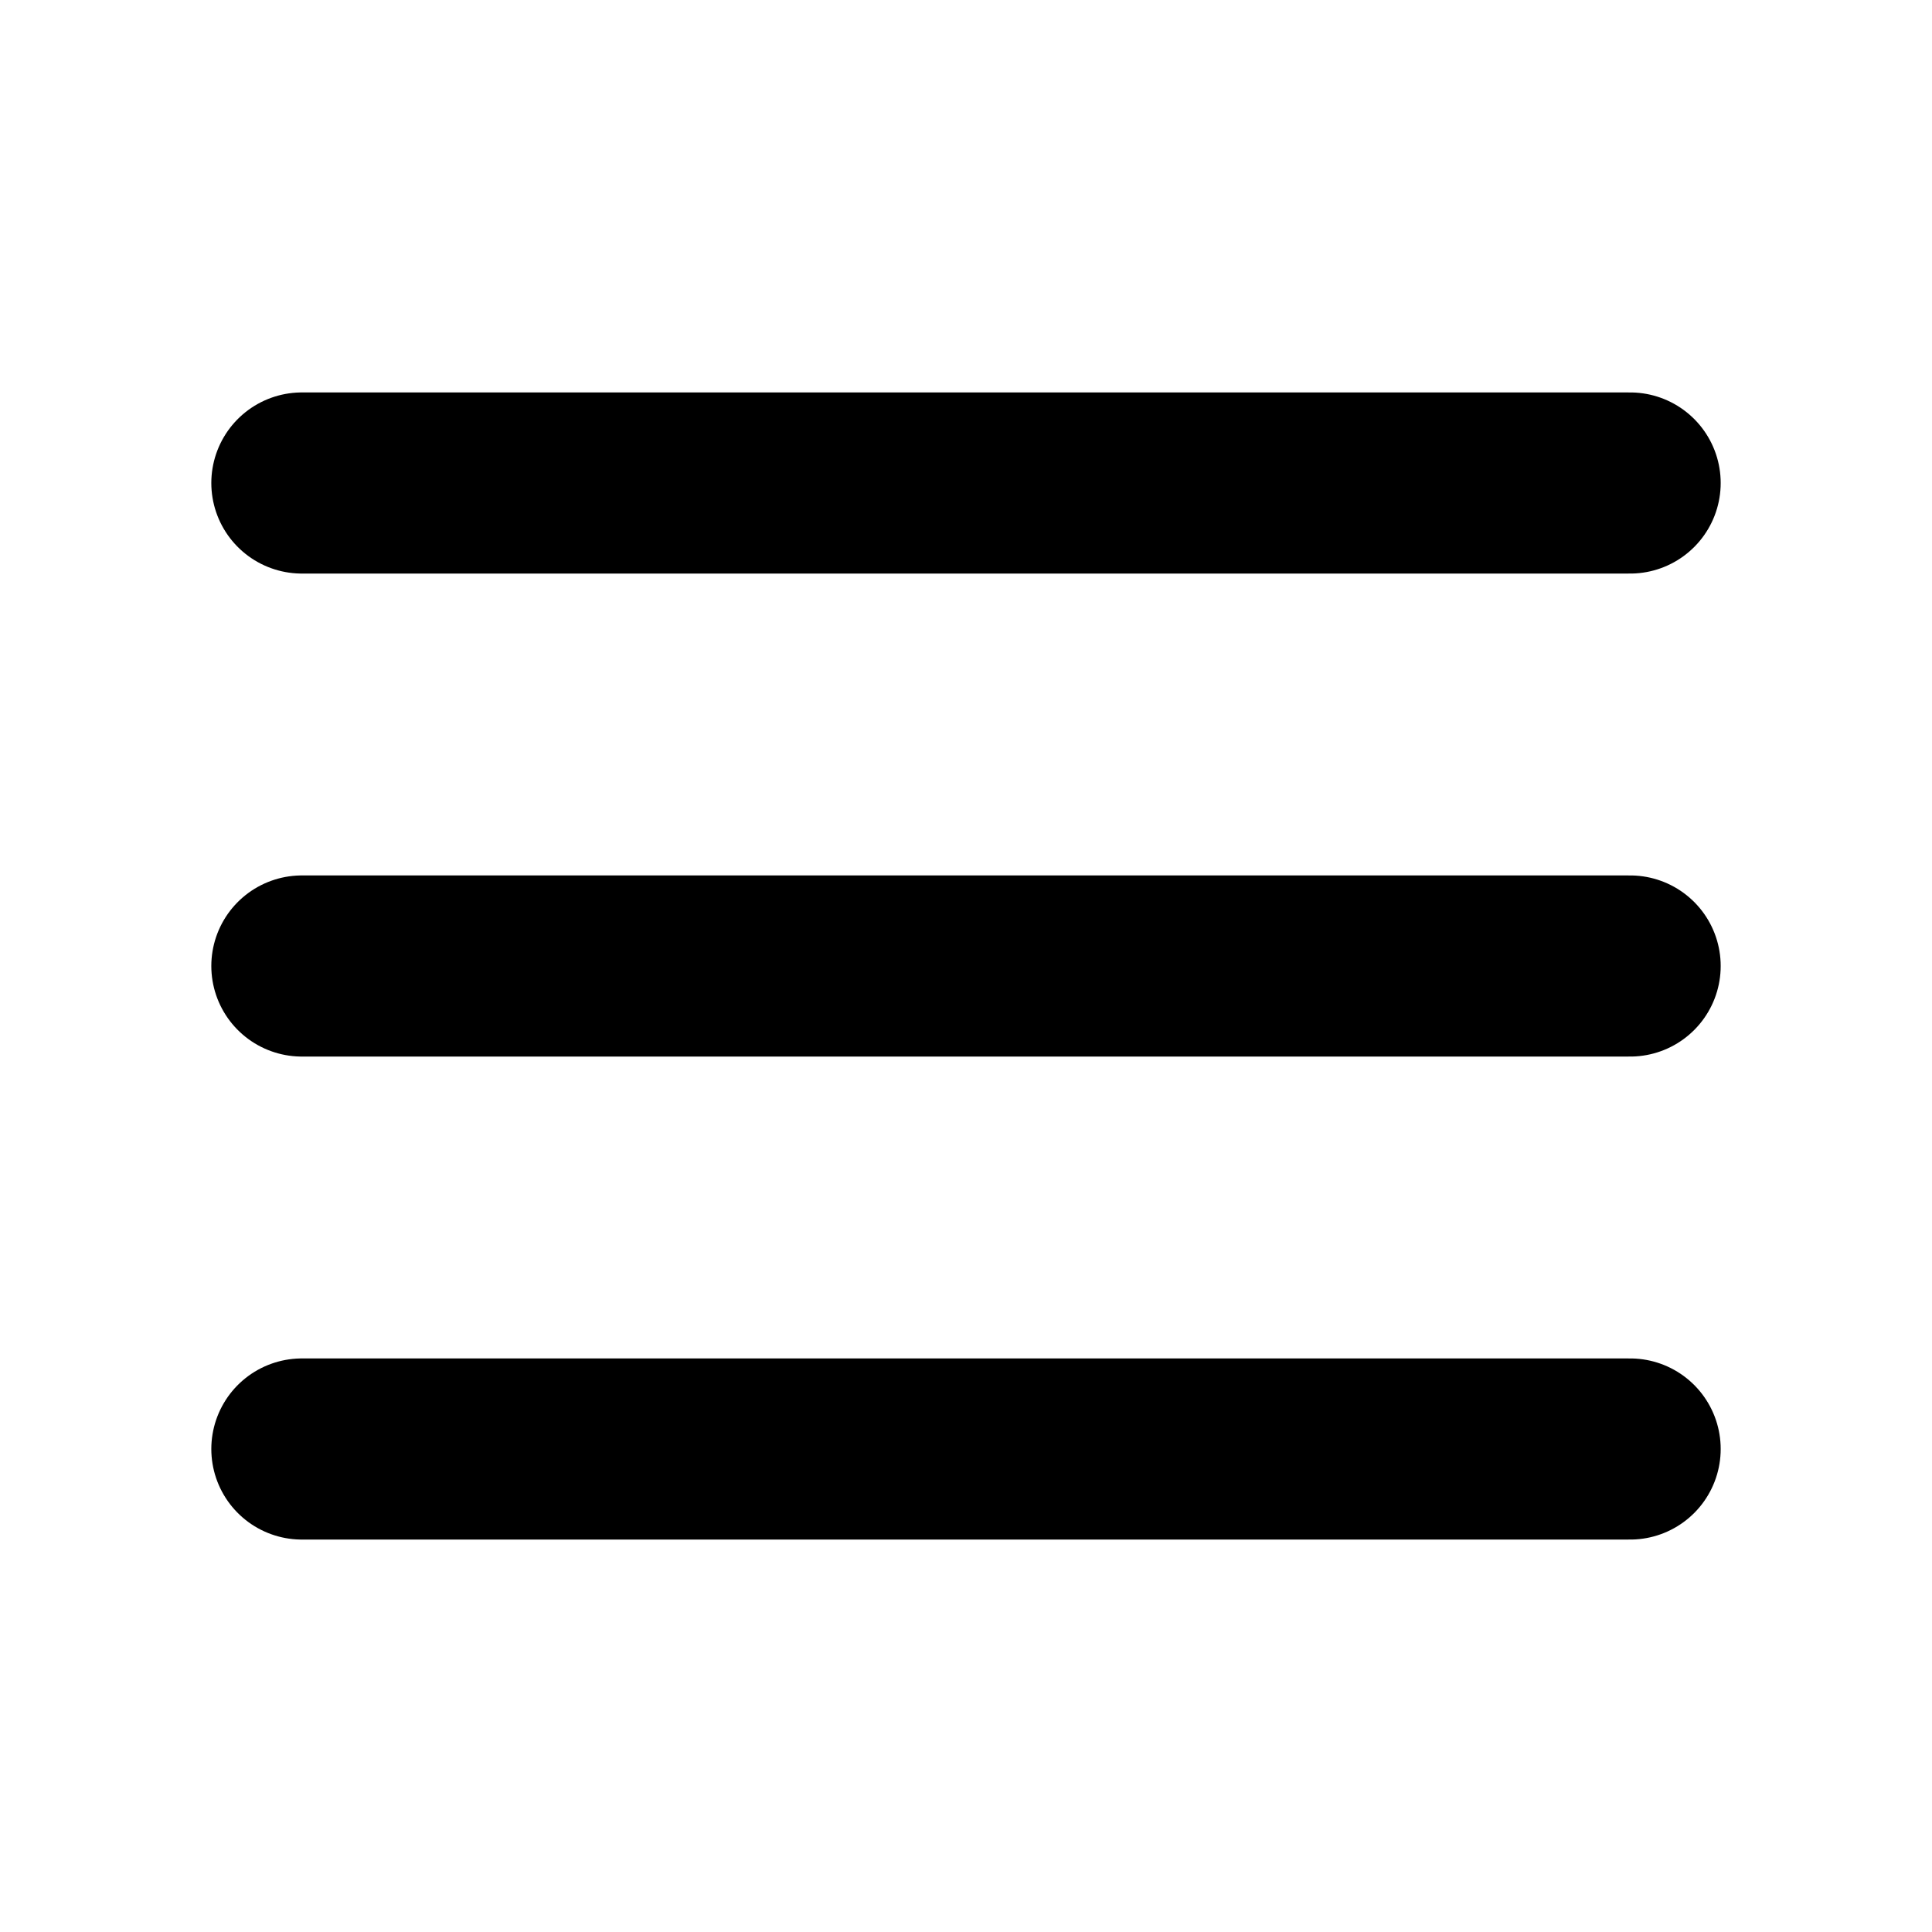
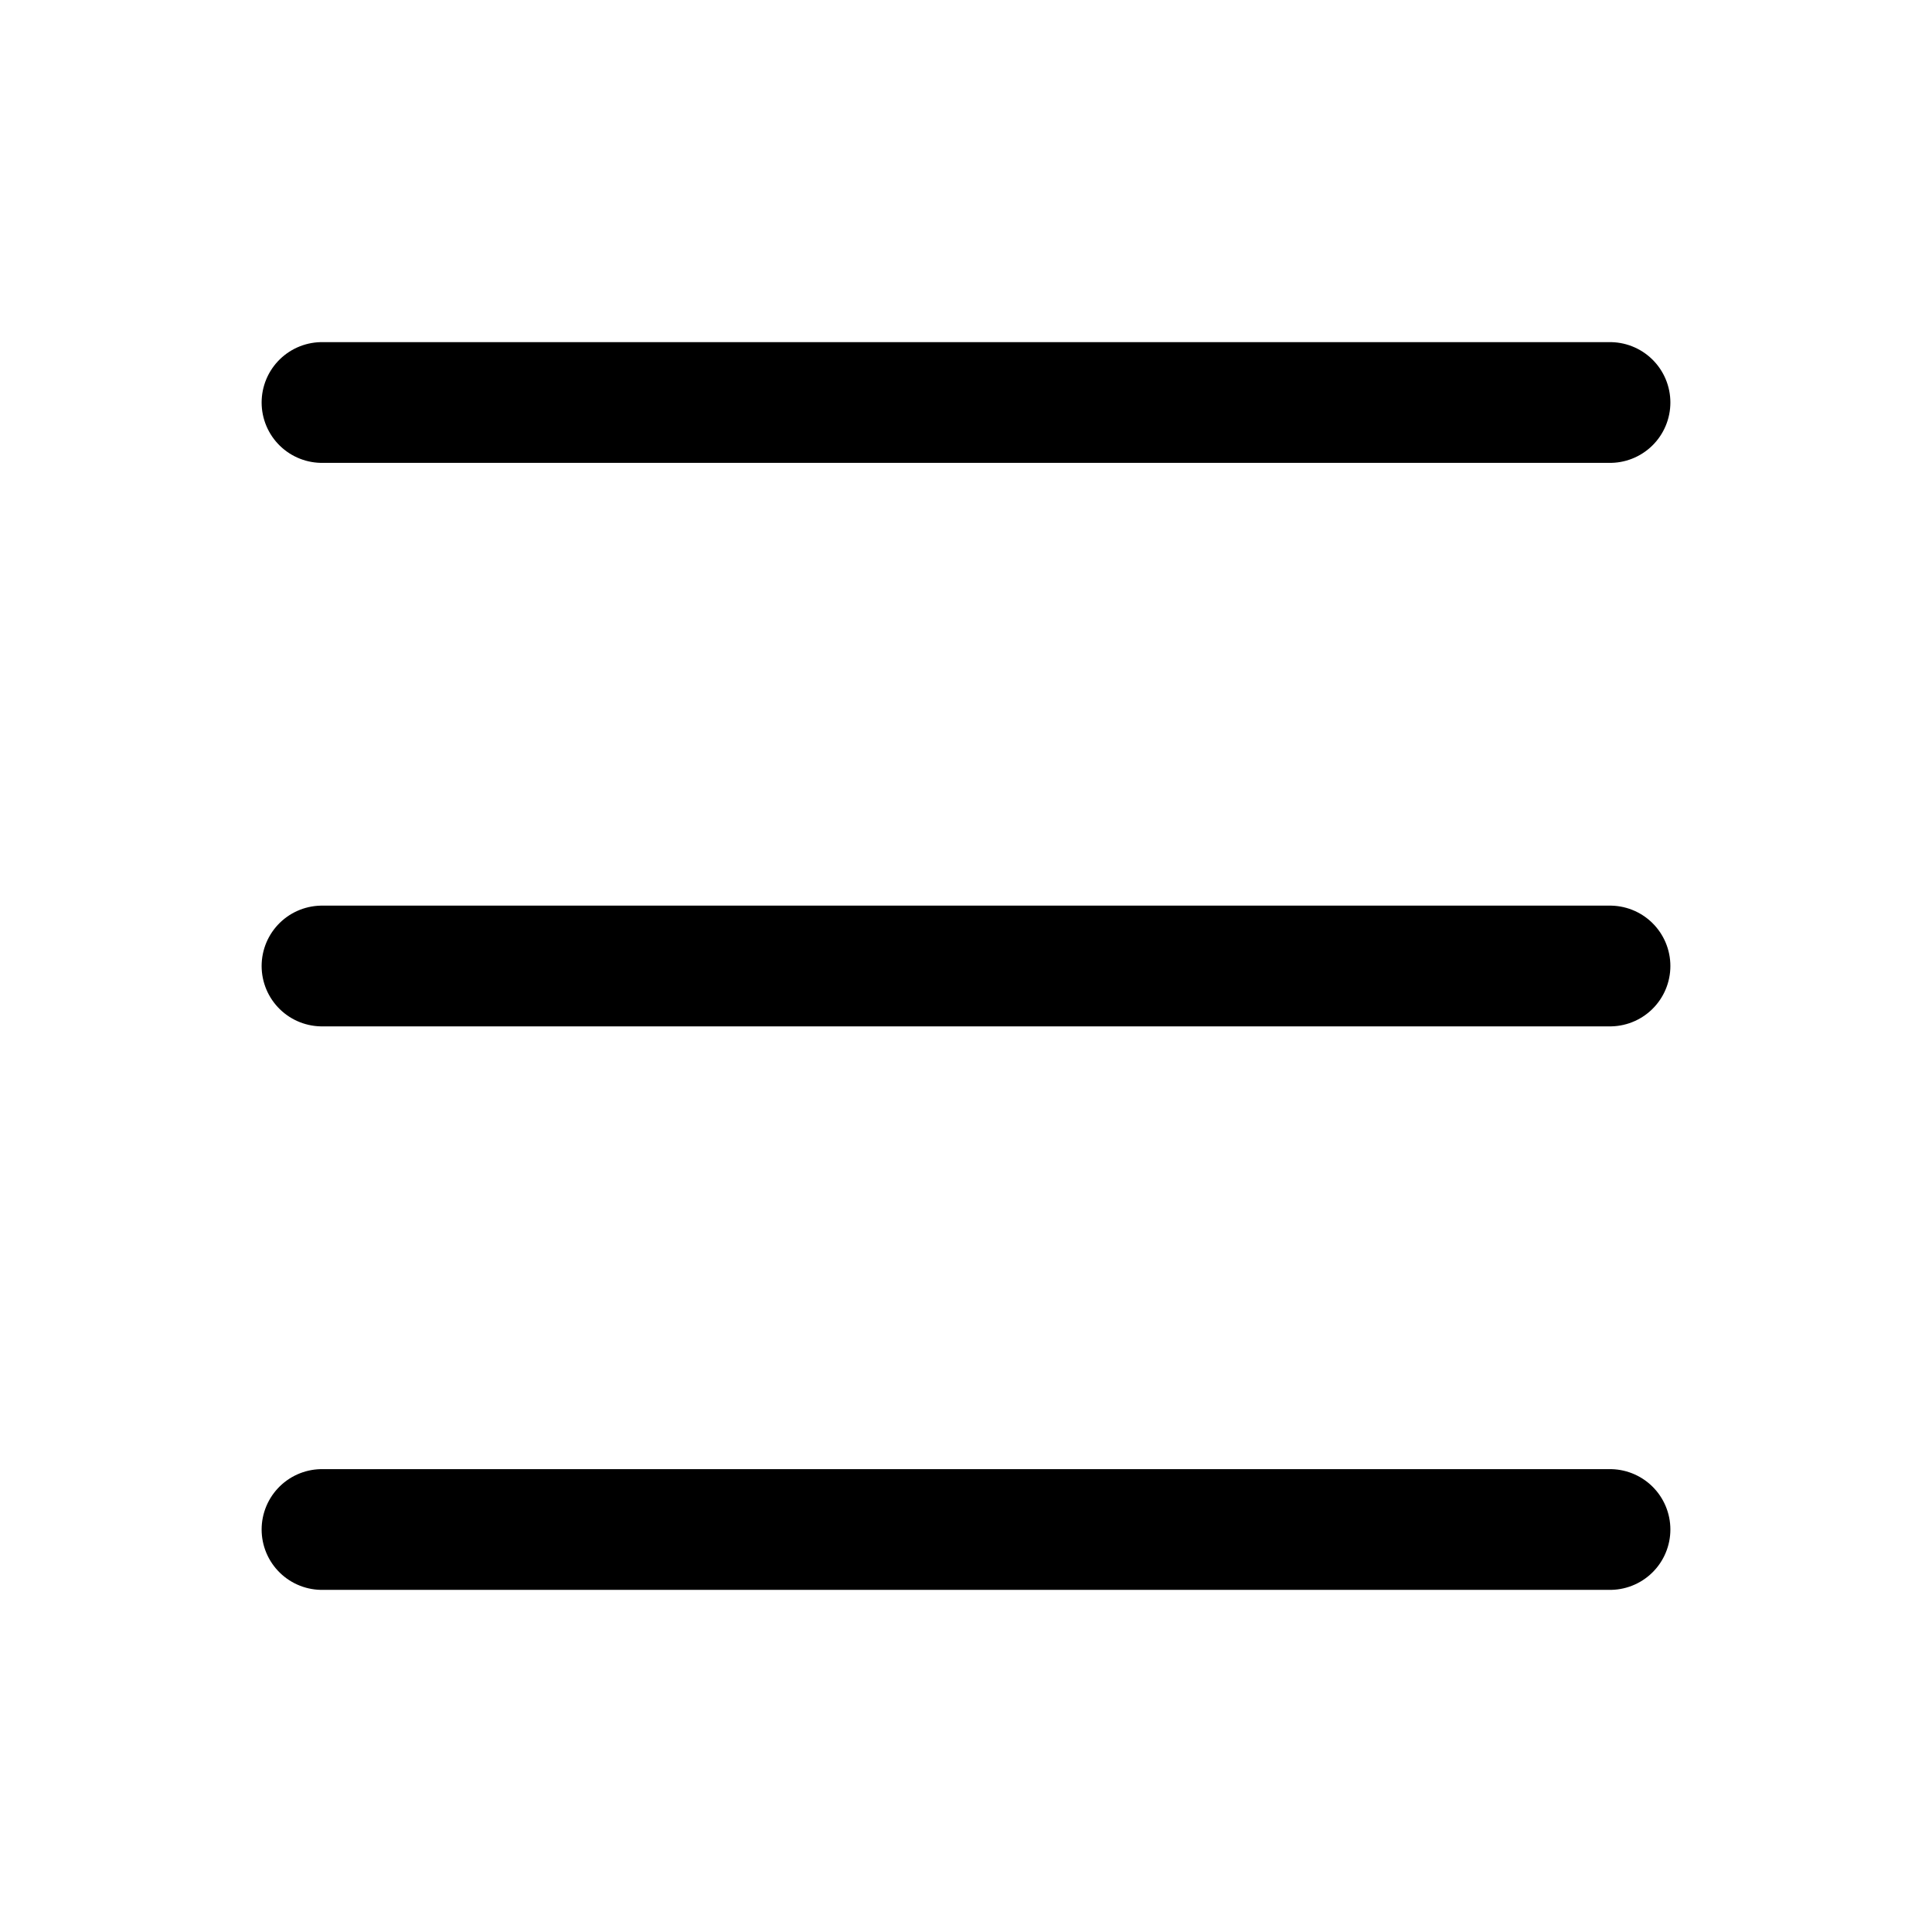
- <svg xmlns="http://www.w3.org/2000/svg" viewBox="0 0 256 256">
-   <rect width="256" height="256" fill="none" />
-   <line x1="40" y1="128" x2="216" y2="128" fill="none" stroke="currentColor" stroke-linecap="round" stroke-linejoin="round" stroke-width="24" />
-   <line x1="40" y1="64" x2="216" y2="64" fill="none" stroke="currentColor" stroke-linecap="round" stroke-linejoin="round" stroke-width="24" />
-   <line x1="40" y1="192" x2="216" y2="192" fill="none" stroke="currentColor" stroke-linecap="round" stroke-linejoin="round" stroke-width="24" />
+ <svg xmlns="http://www.w3.org/2000/svg" viewBox="0 0 24 24">
+   <path d="M4 5h16" fill="none" stroke="currentColor" stroke-linecap="round" stroke-linejoin="round" stroke-width="1.5" />
+   <path d="M4 12h16" fill="none" stroke="currentColor" stroke-linecap="round" stroke-linejoin="round" stroke-width="1.5" />
+   <path d="M4 19h16" fill="none" stroke="currentColor" stroke-linecap="round" stroke-linejoin="round" stroke-width="1.5" />
</svg>
